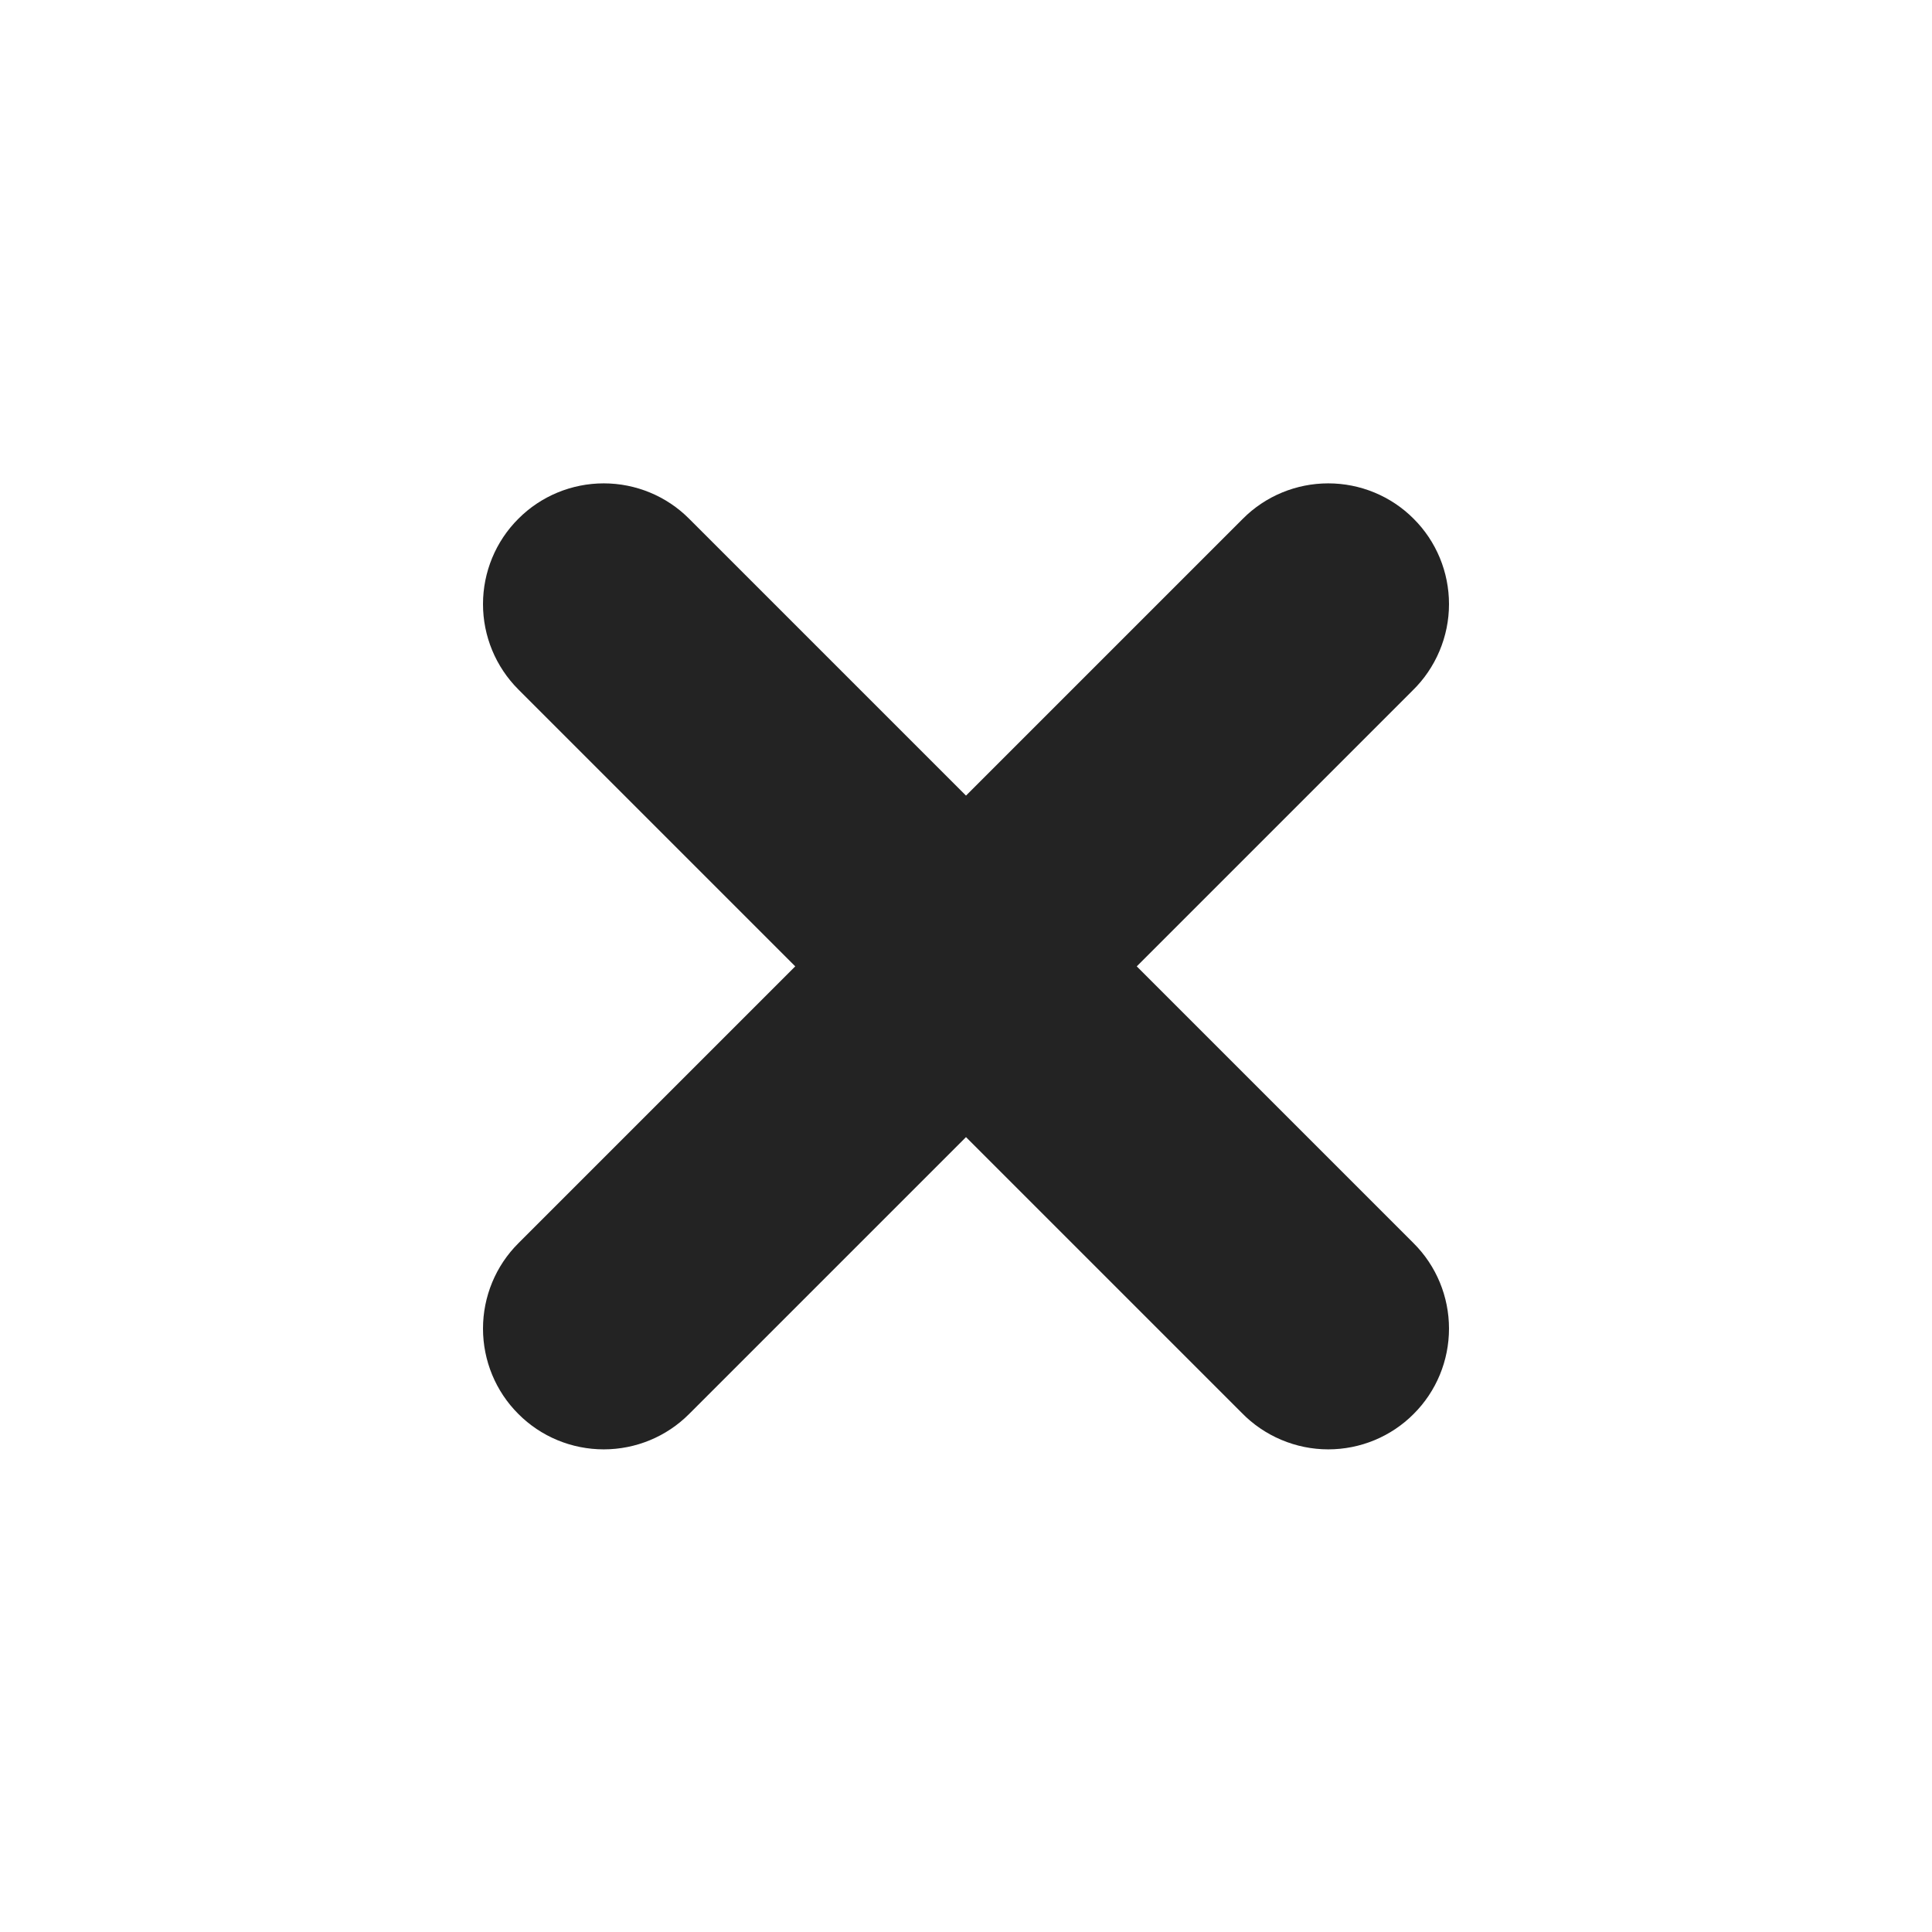
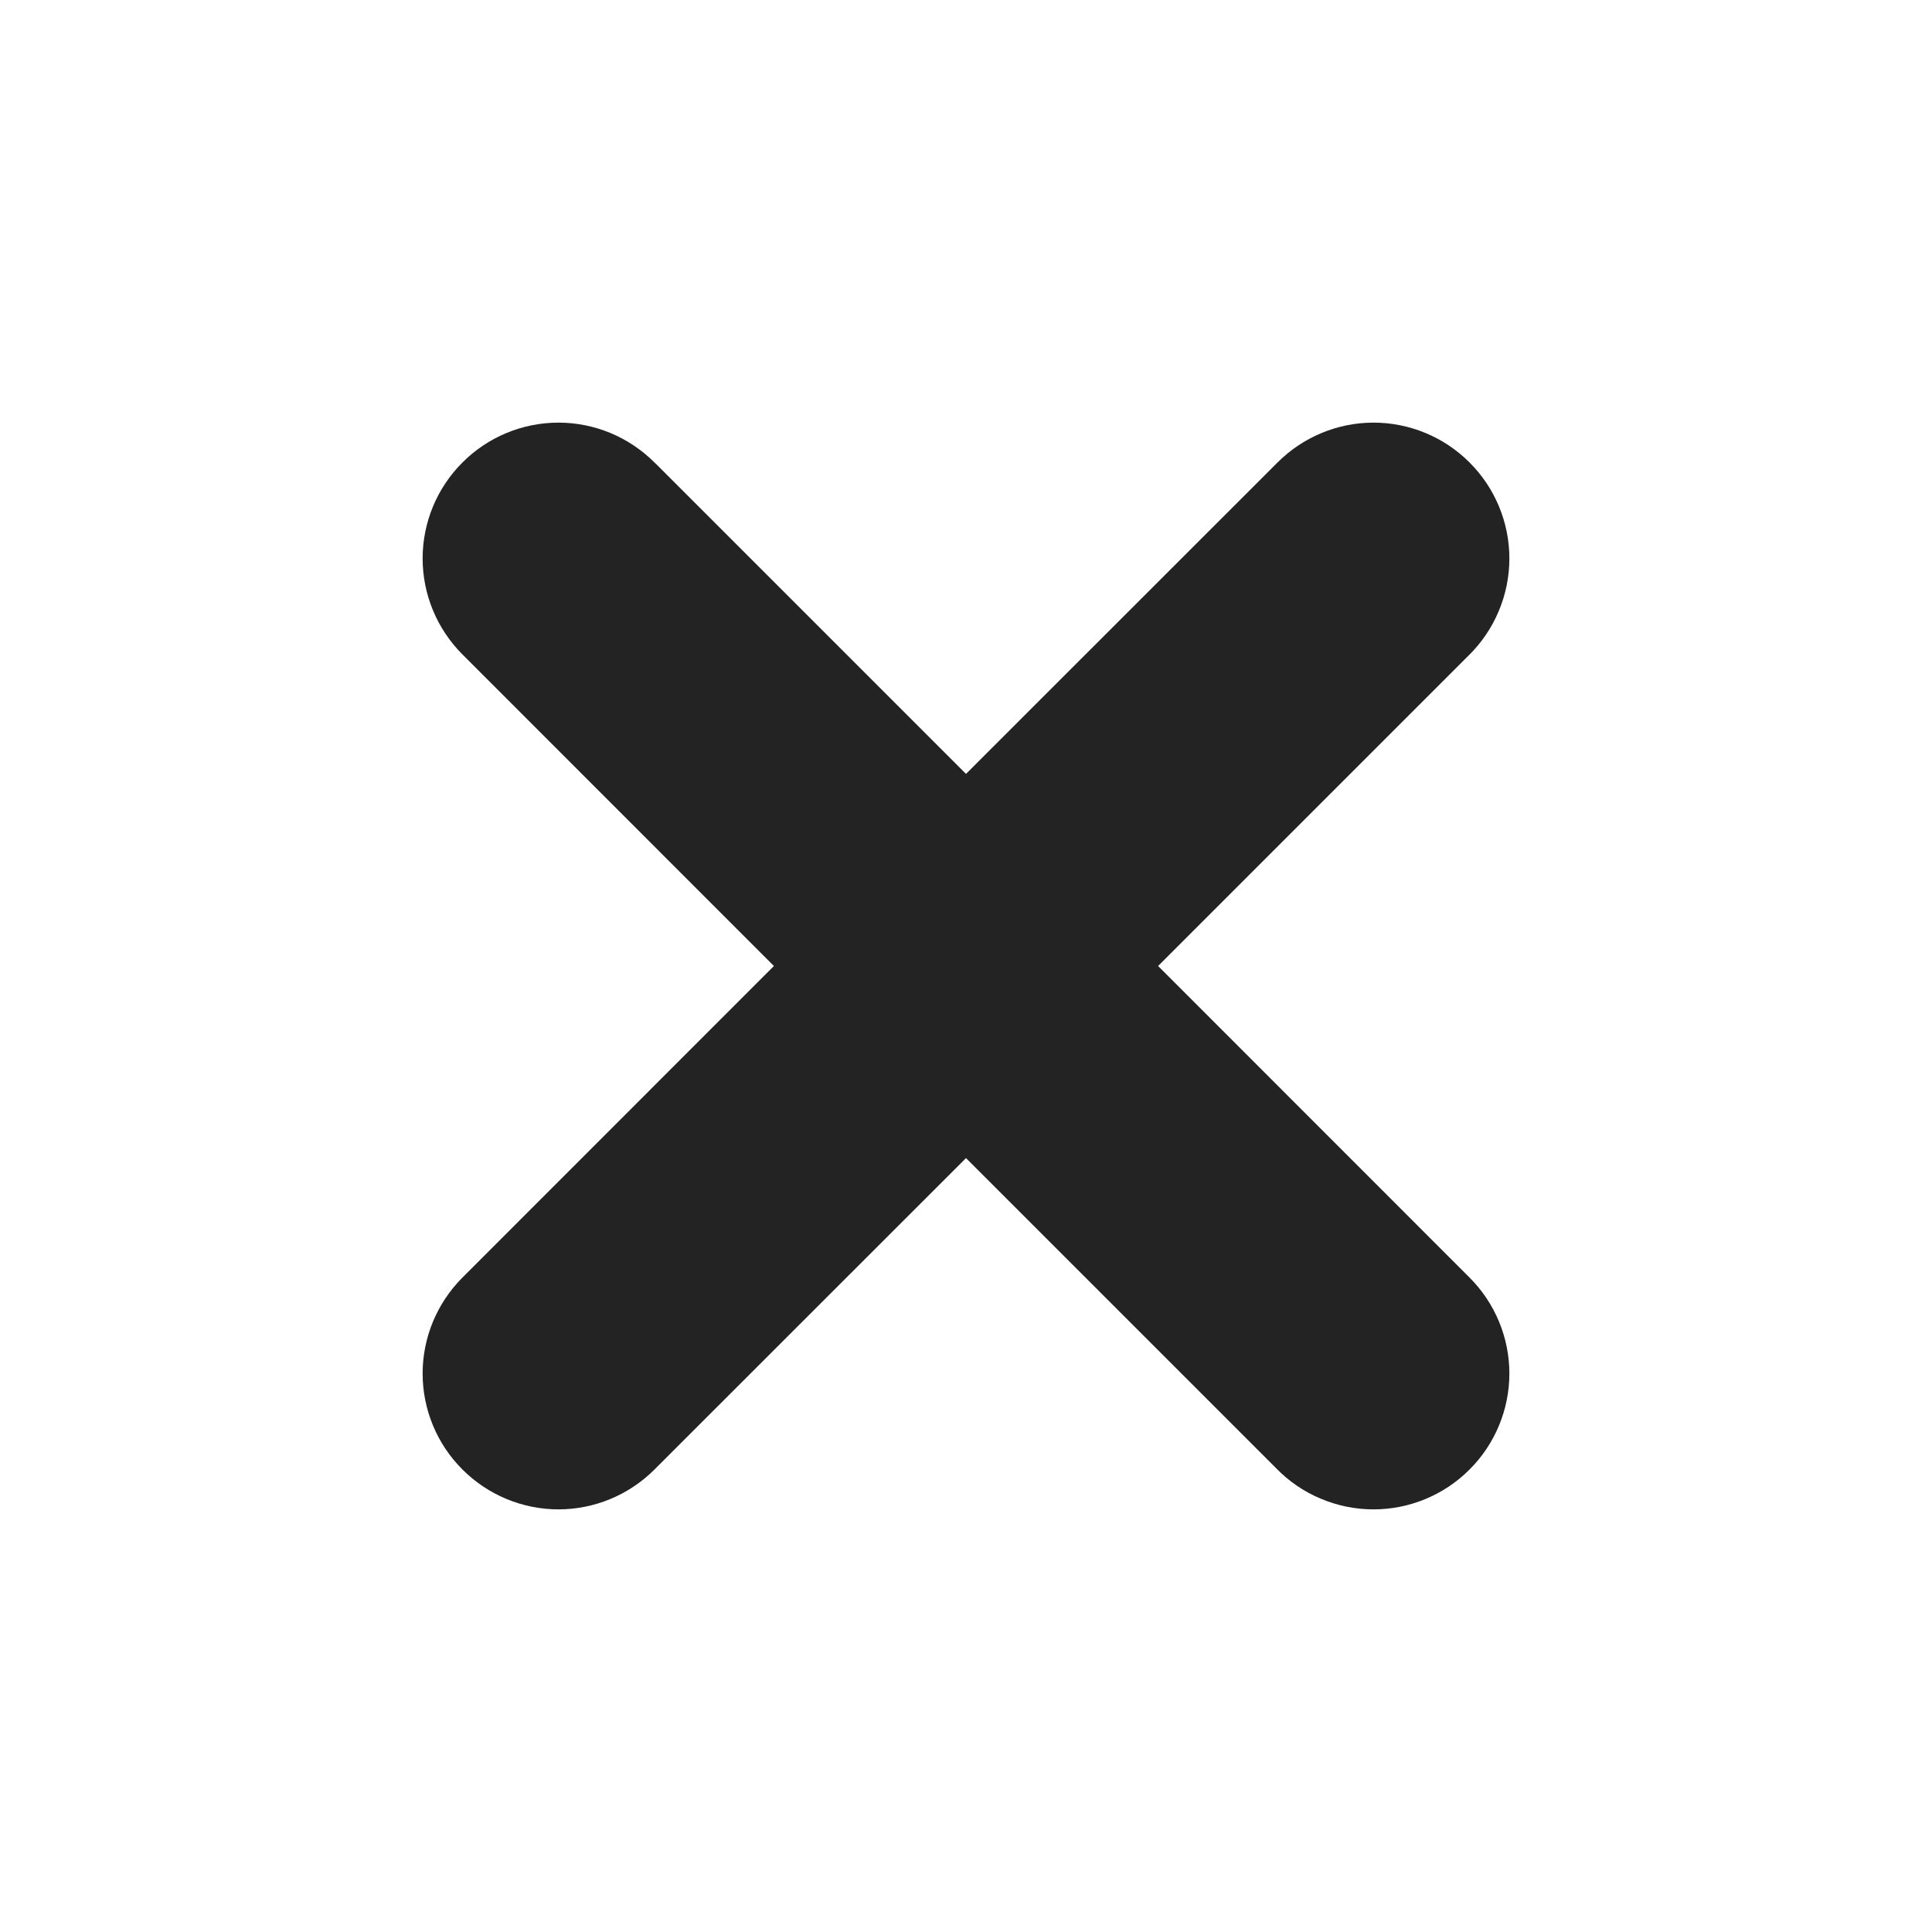
- <svg xmlns="http://www.w3.org/2000/svg" width="16" height="16" viewBox="0 0 16 16" fill="none">
-   <path d="M5 4.003C4.735 4.003 4.48 4.108 4.293 4.296C4.105 4.483 4 4.738 4 5.003C4 5.268 4.105 5.522 4.293 5.71L6.586 8.003L4.293 10.296C4.105 10.483 4 10.738 4 11.003C4 11.268 4.105 11.523 4.293 11.71C4.48 11.898 4.735 12.003 5 12.003C5.265 12.003 5.52 11.898 5.707 11.71L8 9.417L10.283 11.7C10.376 11.796 10.488 11.872 10.611 11.924C10.734 11.976 10.866 12.003 11 12.003C11.265 12.003 11.52 11.898 11.707 11.71C11.895 11.523 12 11.268 12 11.003C12 10.738 11.895 10.483 11.707 10.296L9.414 8.003L11.697 5.72C11.793 5.627 11.869 5.515 11.921 5.392C11.973 5.269 12 5.137 12 5.003C12 4.738 11.895 4.483 11.707 4.296C11.52 4.108 11.265 4.003 11 4.003C10.735 4.003 10.48 4.108 10.293 4.296L8 6.589L5.717 4.306C5.714 4.303 5.71 4.299 5.707 4.296C5.52 4.108 5.265 4.003 5 4.003Z" fill="#232323" />
+ <svg xmlns="http://www.w3.org/2000/svg" width="16" height="16" viewBox="0 0 16 16" fill="none" version="1.1" id="svg1">
+   <defs id="defs1" />
+   <path d="M 4.625,3.5 C 4.327,3.5 4.04,3.619 3.83,3.83 3.619,4.04 3.5,4.327 3.5,4.625 3.5,4.923 3.619,5.209 3.83,5.42 L 6.409,8 3.83,10.58 C 3.619,10.791 3.5,11.077 3.5,11.375 c 0,0.298 0.119,0.585 0.33,0.795 0.211,0.211 0.497,0.33 0.795,0.33 0.298,-1.13e-4 0.584,-0.119 0.795,-0.33 L 8,9.591 l 2.568,2.568 c 0.105,0.108 0.23,0.194 0.369,0.252 0.139,0.059 0.287,0.089 0.438,0.089 0.298,0 0.585,-0.119 0.795,-0.33 C 12.381,11.96 12.5,11.673 12.5,11.375 12.5,11.077 12.381,10.791 12.17,10.58 L 9.591,8 12.159,5.432 C 12.267,5.327 12.353,5.201 12.411,5.063 12.47,4.924 12.5,4.775 12.5,4.625 12.5,4.327 12.381,4.04 12.17,3.83 11.96,3.619 11.673,3.5 11.375,3.5 11.077,3.5 10.791,3.619 10.58,3.83 L 8,6.409 5.432,3.841 C 5.428,3.837 5.424,3.833 5.42,3.83 5.209,3.619 4.923,3.5 4.625,3.5 Z" fill="#232323" id="path1" style="stroke-width:1.125" />
</svg>
